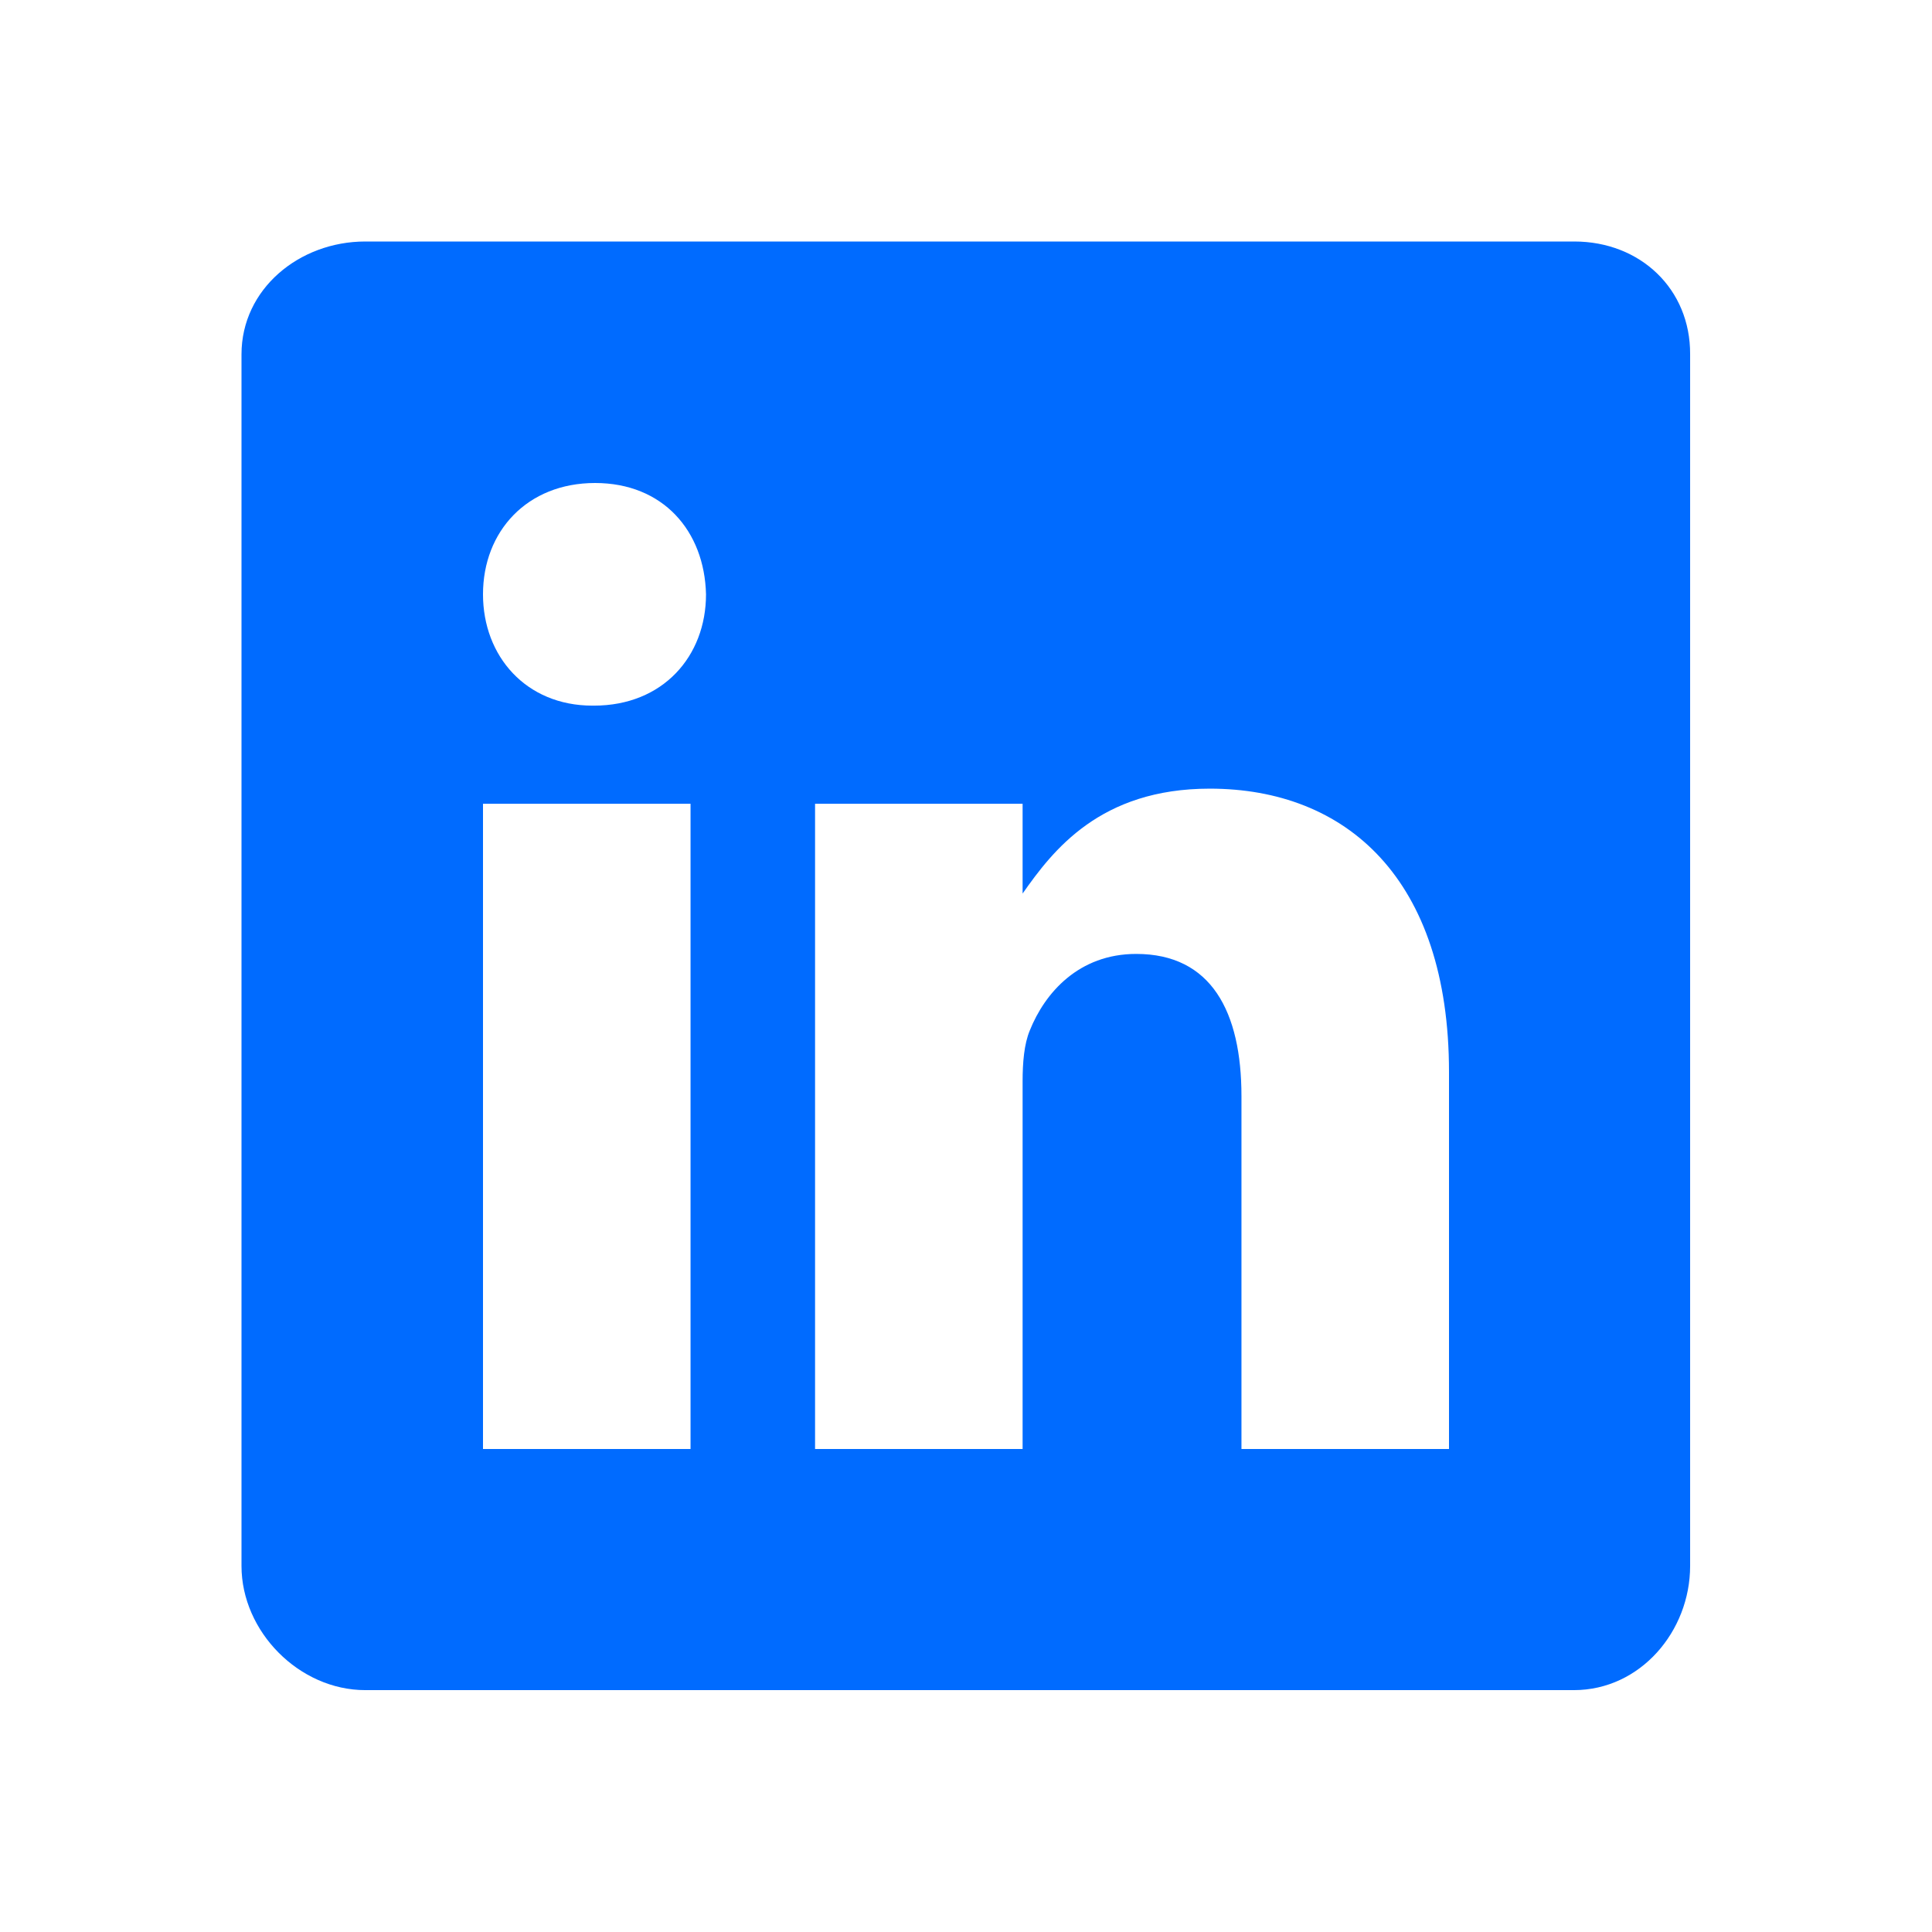
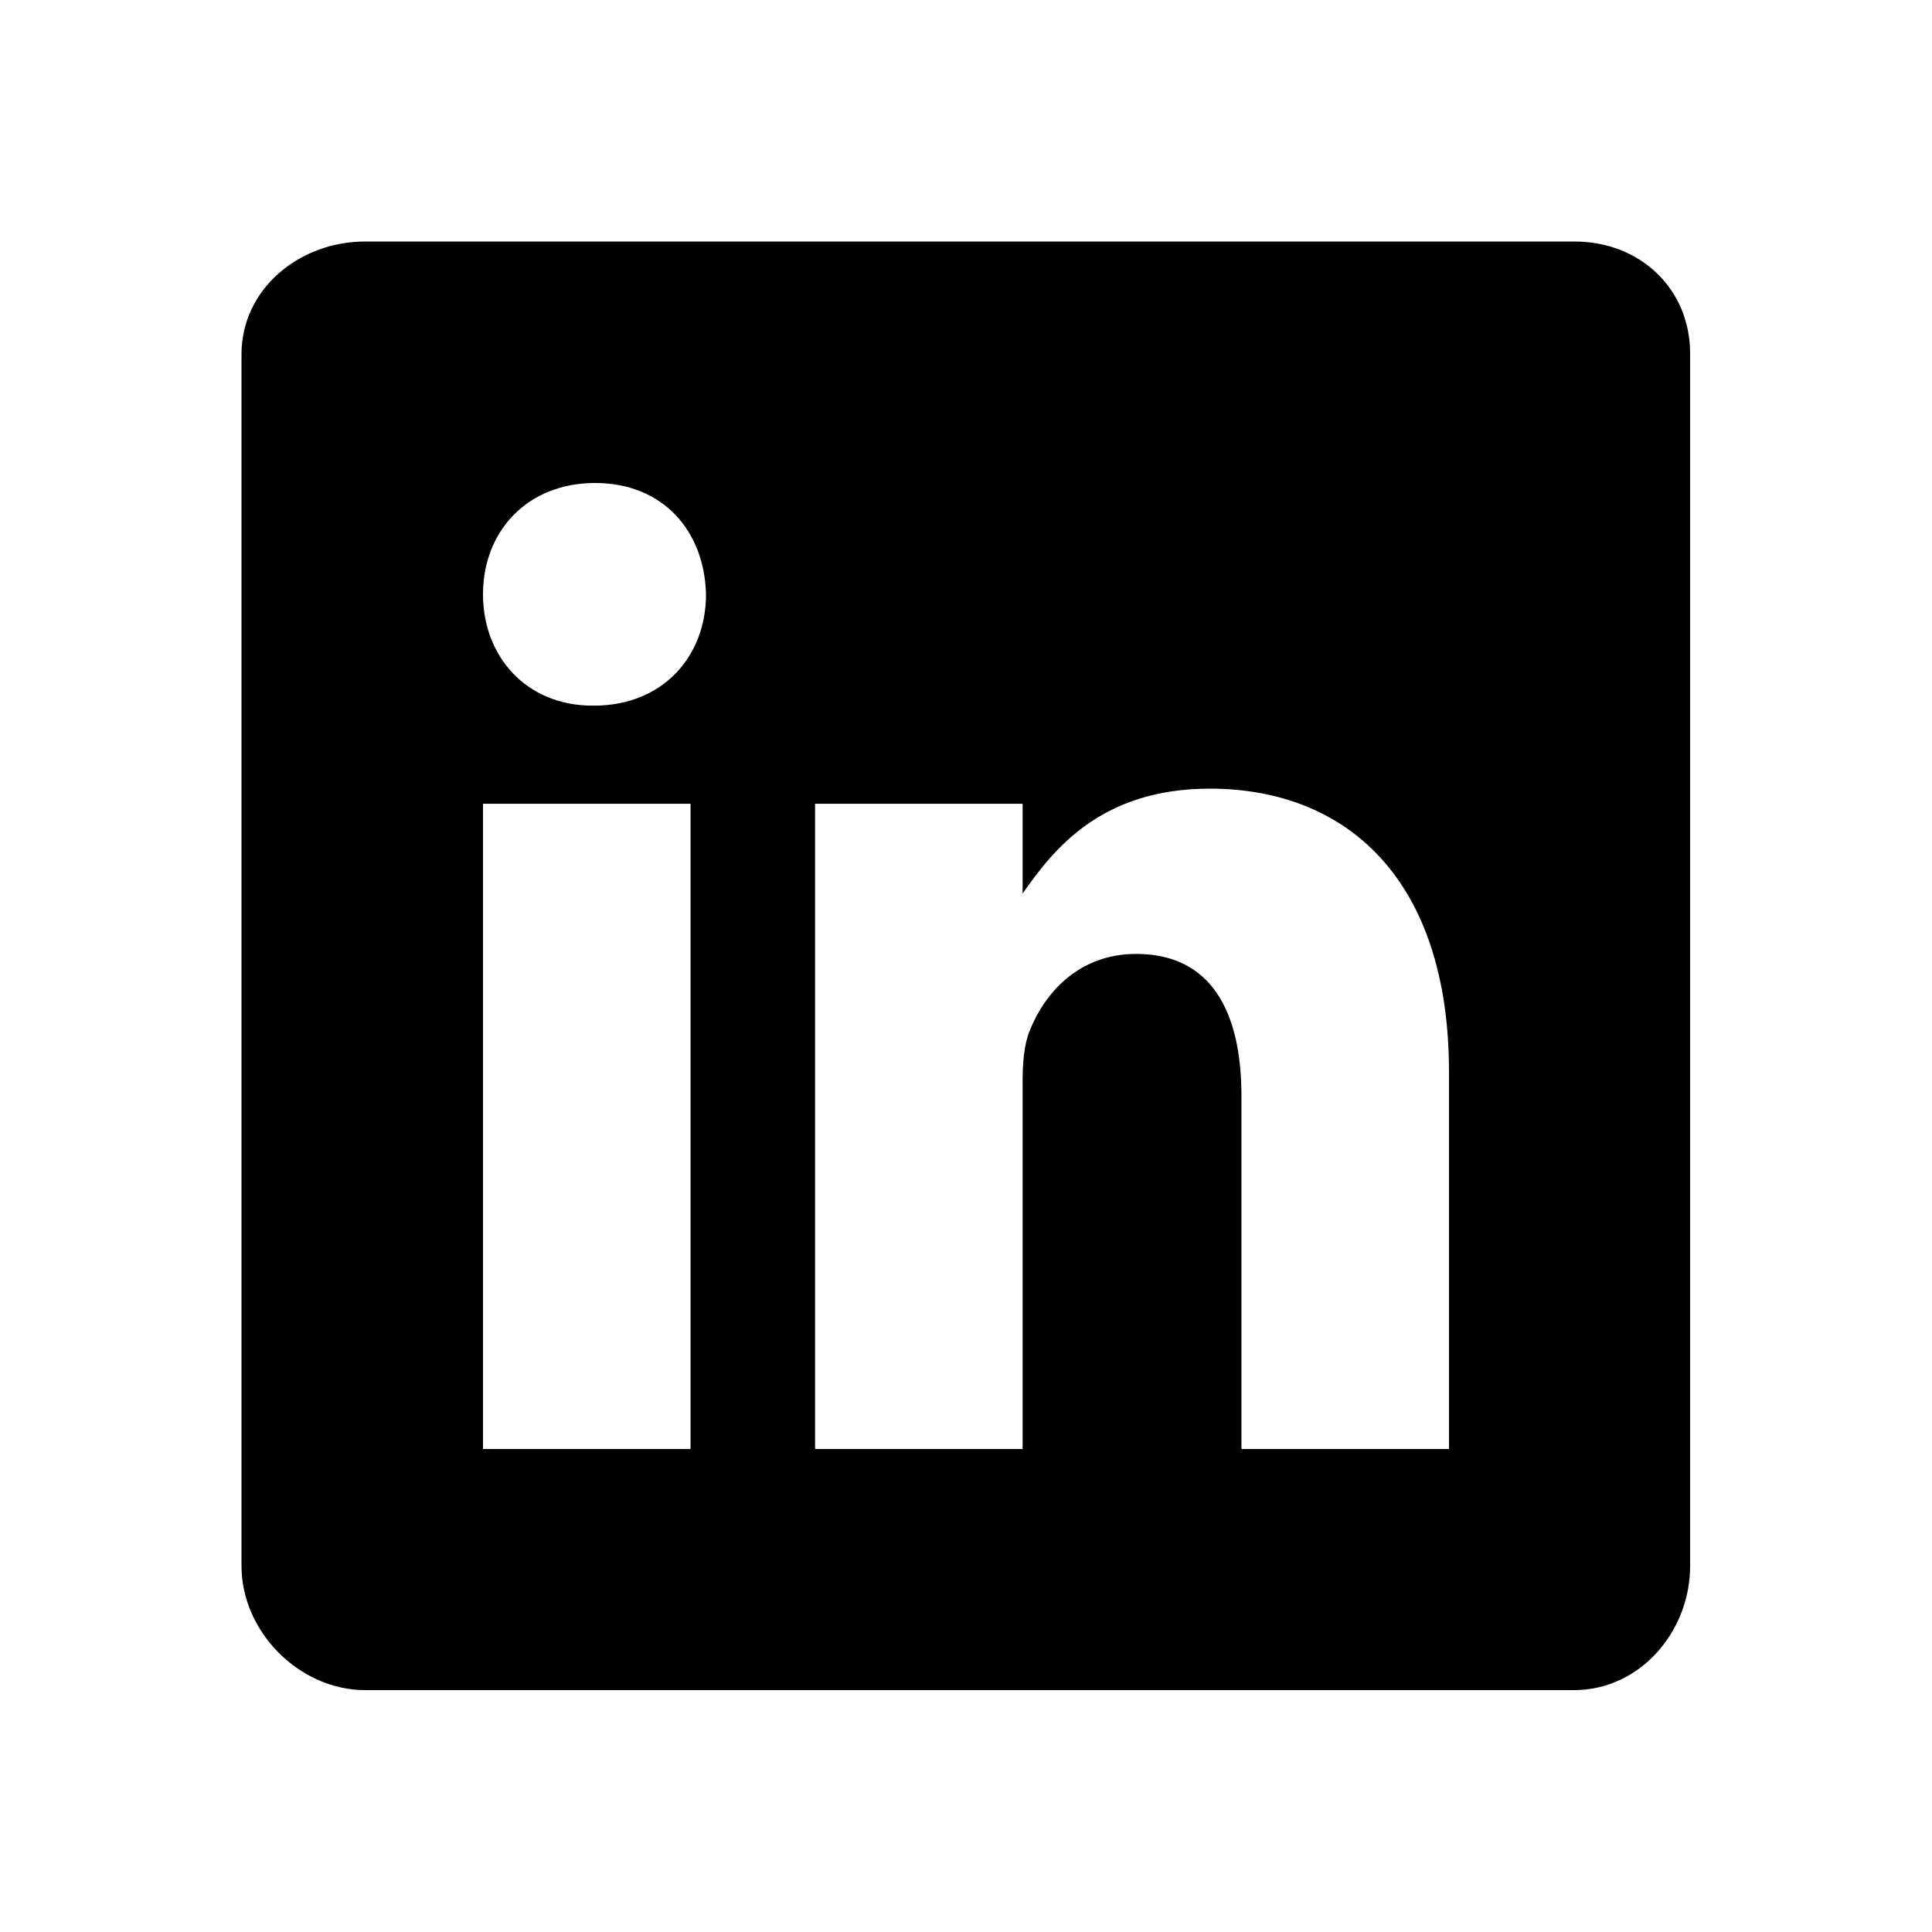
<svg xmlns="http://www.w3.org/2000/svg" viewBox="0 0 512 512">
-   <path fill="#006bff" d="M417.2 64H96.8C79.3 64 64 76.6 64 93.9V415c0 17.4 15.3 32.9 32.8 32.9h320.3c17.6 0 30.8-15.6 30.8-32.9V93.9C448 76.6 434.7 64 417.2 64zM183 384h-55V213h55v171zm-25.6-197h-.4c-17.6 0-29-13.1-29-29.5 0-16.7 11.7-29.5 29.7-29.5s29 12.7 29.4 29.5c0 16.4-11.4 29.5-29.7 29.5zM384 384h-55v-93.5c0-22.4-8-37.7-27.9-37.7-15.2 0-24.2 10.3-28.2 20.3-1.5 3.6-1.9 8.5-1.9 13.5V384h-55V213h55v23.8c8-11.4 20.5-27.8 49.6-27.8 36.1 0 63.4 23.8 63.4 75.1V384z" />
+   <path d="M417.2 64H96.8C79.3 64 64 76.6 64 93.9V415c0 17.4 15.3 32.9 32.8 32.9h320.3c17.6 0 30.8-15.6 30.8-32.9V93.9C448 76.6 434.7 64 417.2 64zM183 384h-55V213h55v171zm-25.6-197h-.4c-17.6 0-29-13.1-29-29.5 0-16.7 11.7-29.5 29.7-29.5s29 12.7 29.4 29.5c0 16.4-11.4 29.5-29.7 29.5zM384 384h-55v-93.5c0-22.4-8-37.7-27.9-37.7-15.2 0-24.2 10.3-28.2 20.3-1.5 3.6-1.9 8.5-1.9 13.5V384h-55V213h55v23.8c8-11.4 20.5-27.8 49.6-27.8 36.1 0 63.4 23.8 63.4 75.1V384z" />
</svg>
